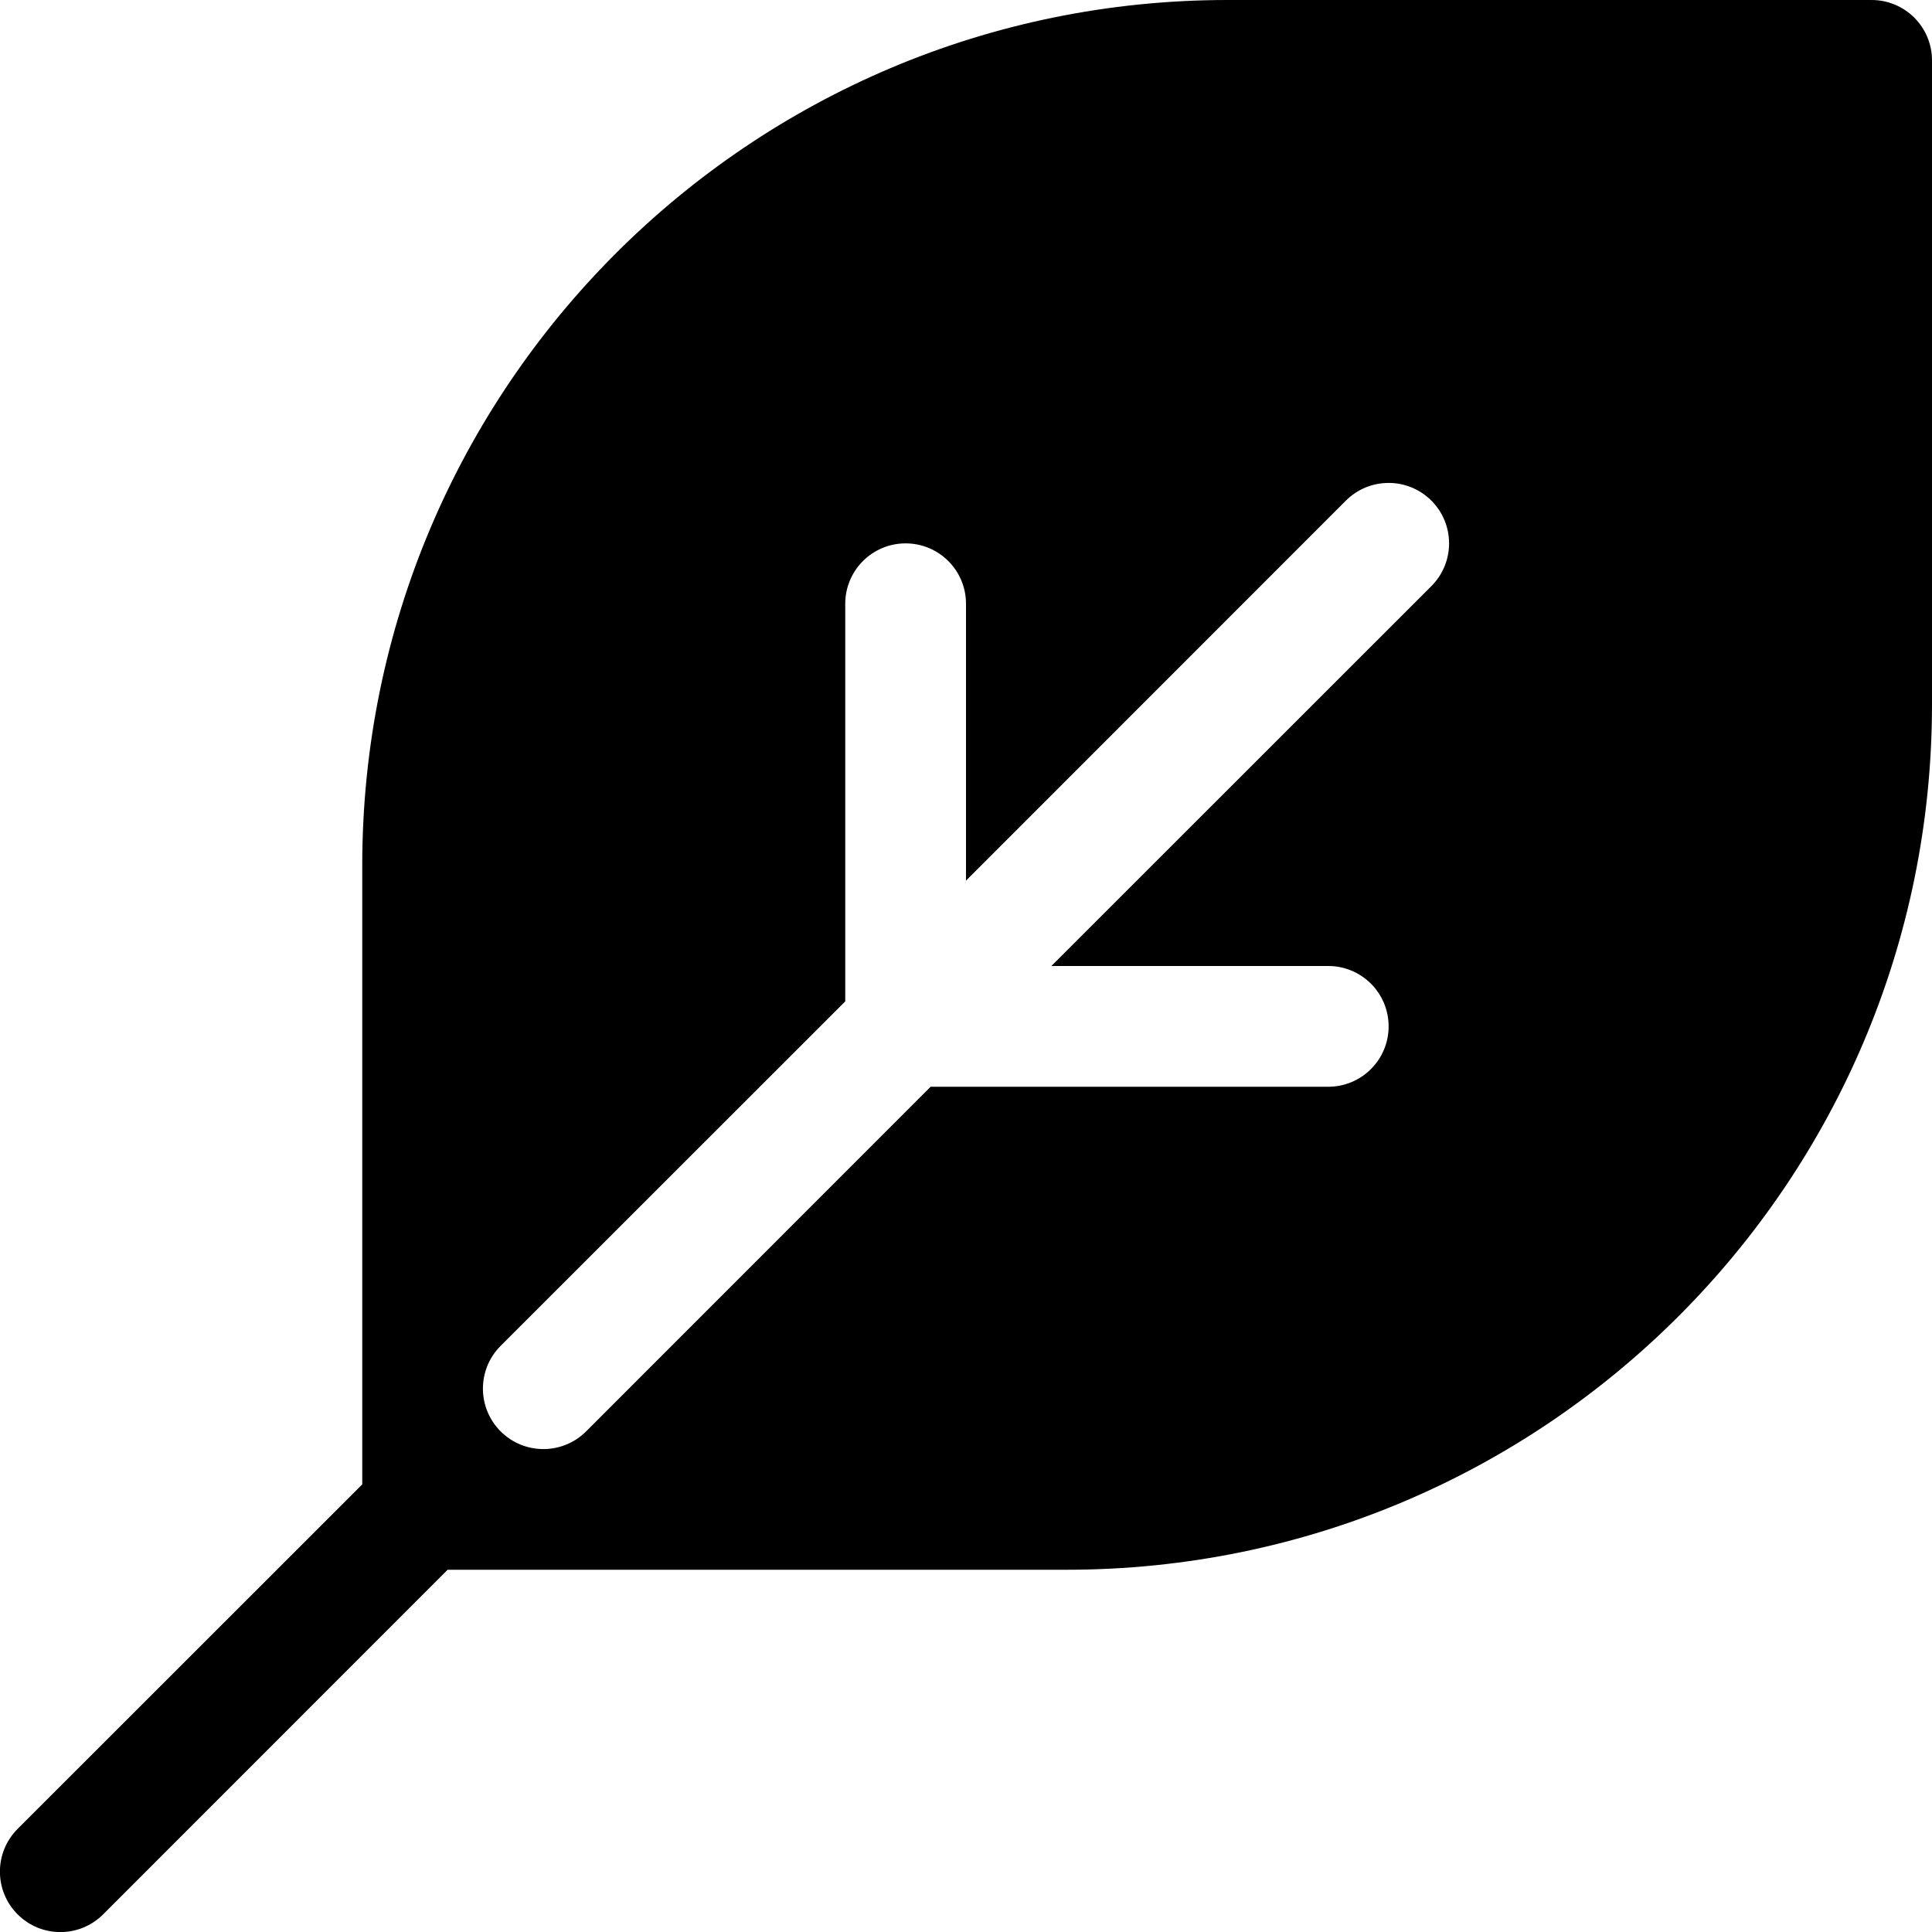
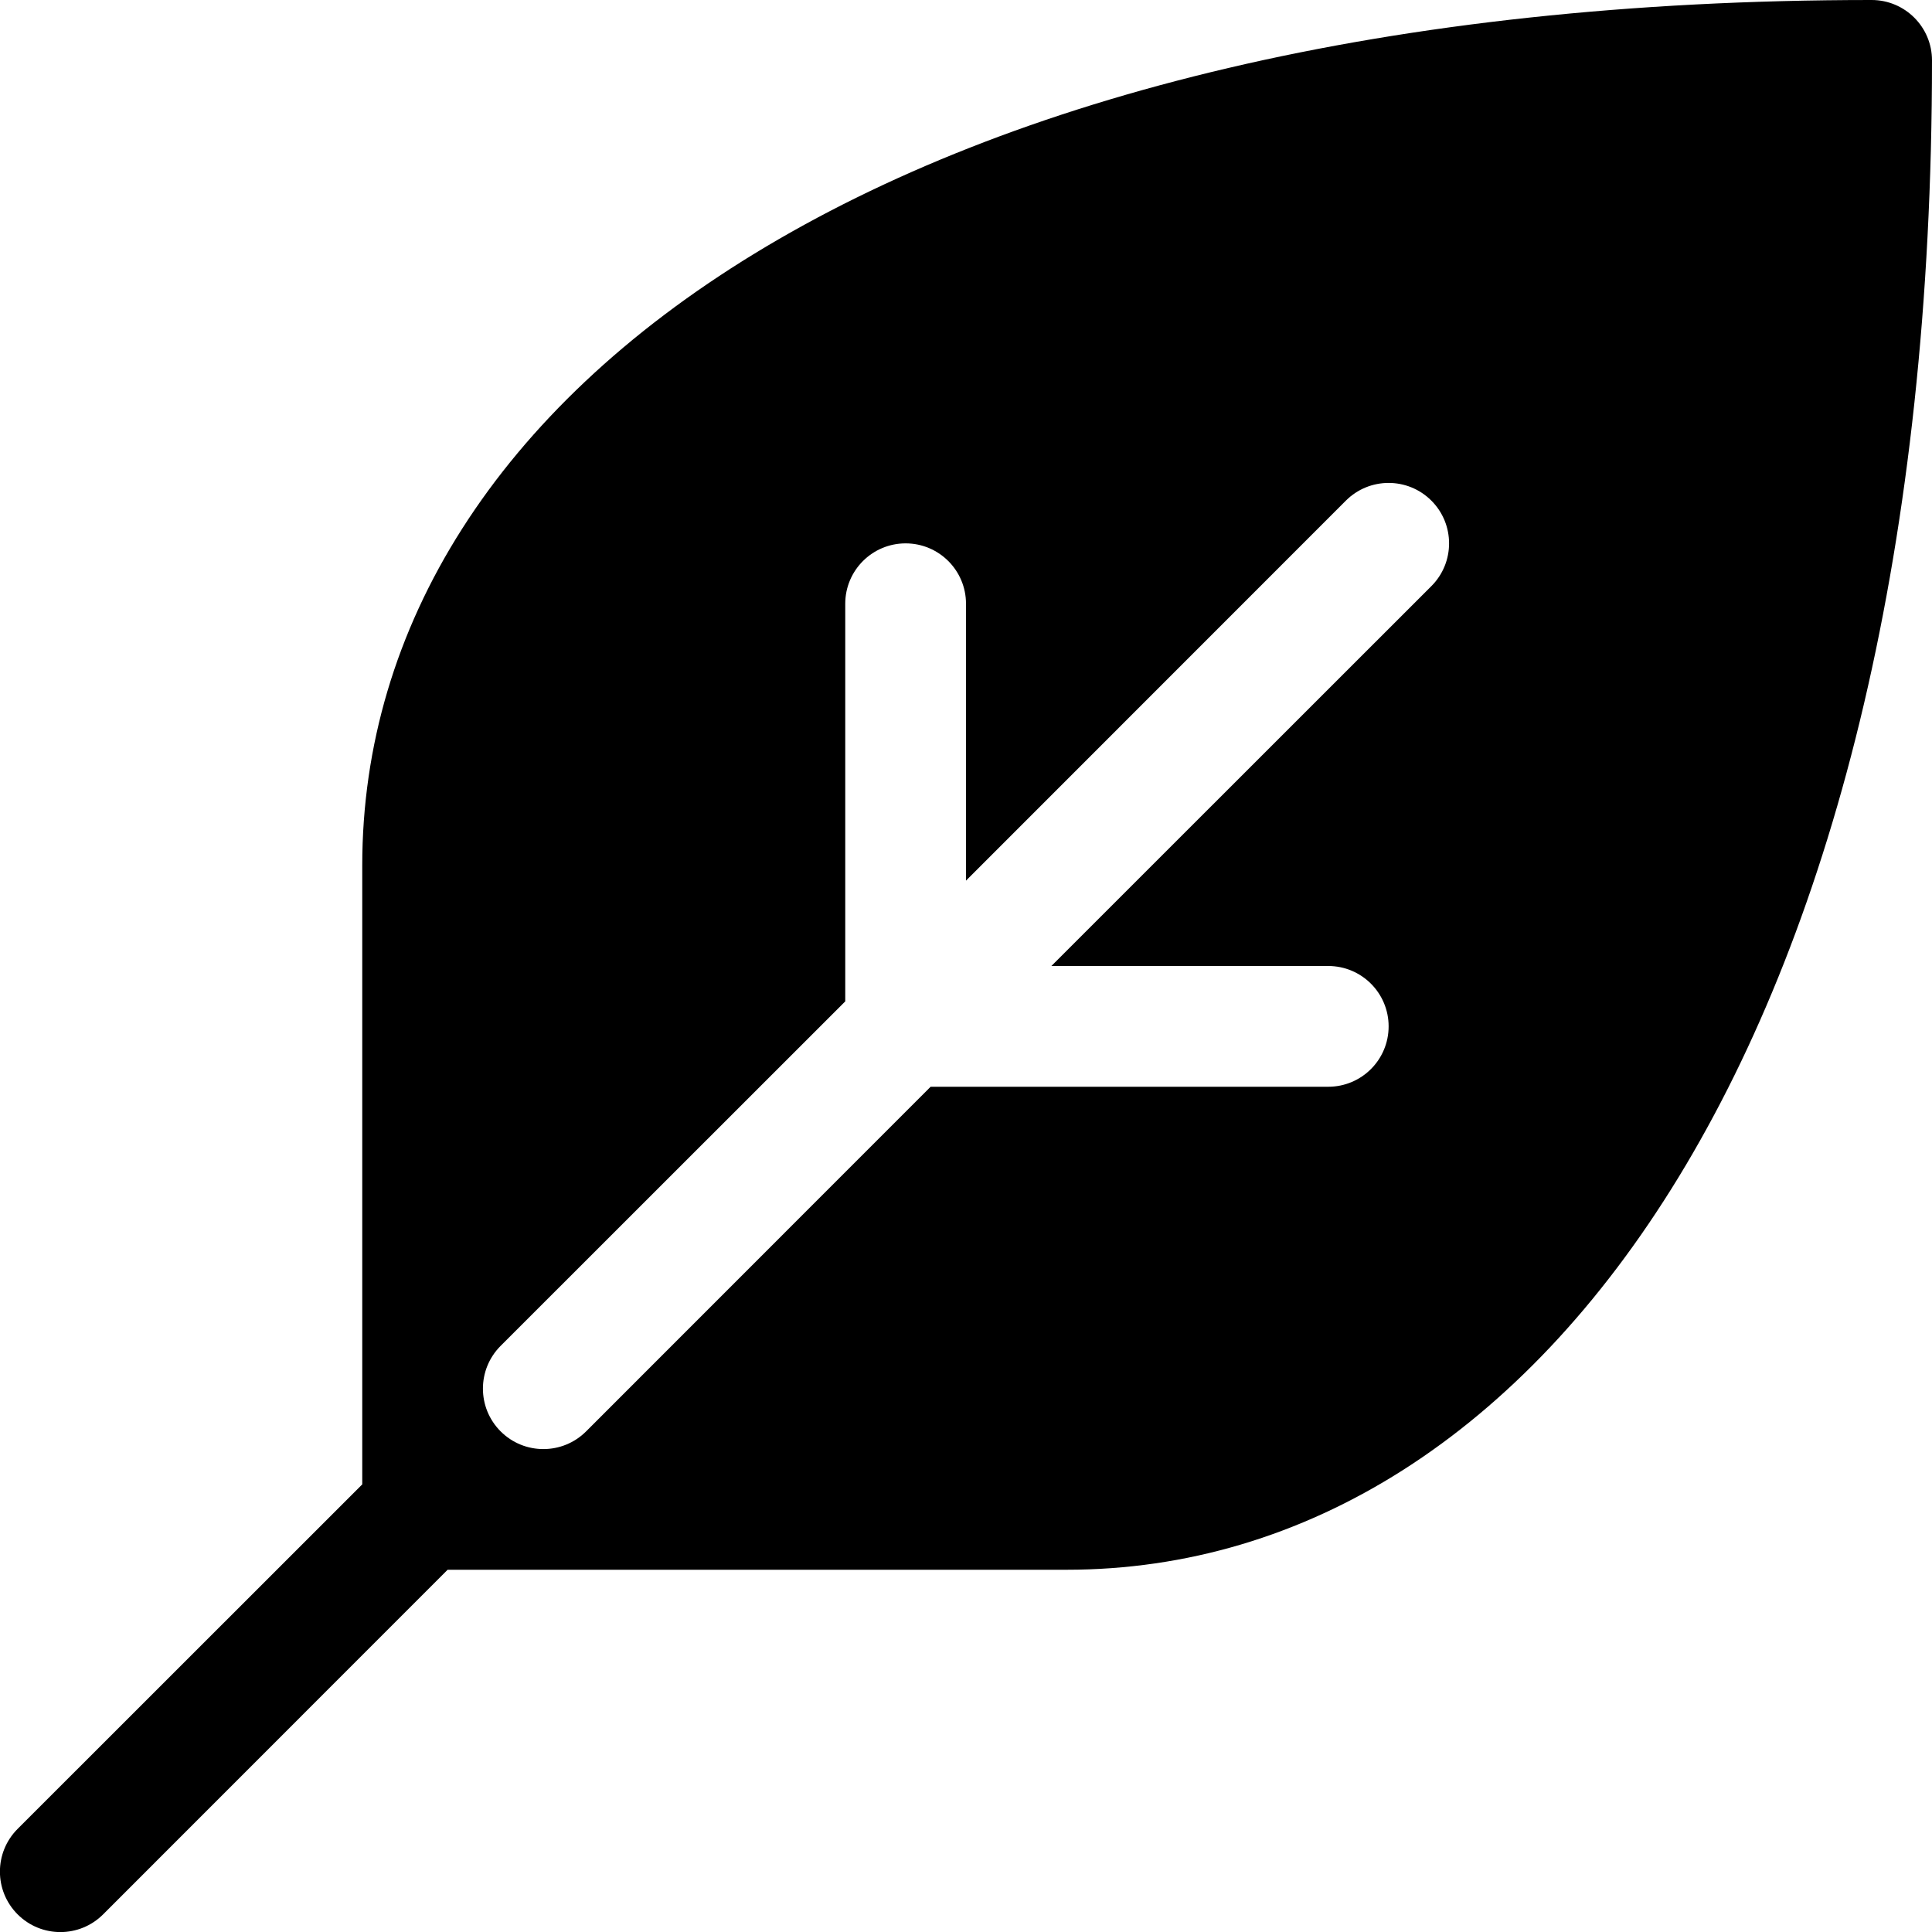
<svg xmlns="http://www.w3.org/2000/svg" width="16" height="16" focusable="false" viewBox="0 0 16 16">
-   <path fill="currentColor" d="M7 8.293l-2.854 2.853a.5.5 0 0 0 .708.708L7.707 9H11a.5.5 0 1 0 0-1H8.707l3.147-3.146a.5.5 0 0 0-.708-.708L8 7.293V5a.5.5 0 0 0-1 0v3.293zM3.707 13L.854 15.854a.5.5 0 0 1-.708-.708L3 12.293V7.167A7.167 7.167 0 0 1 10.167 0H15.5a.5.5 0 0 1 .5.5v5.333A7.167 7.167 0 0 1 8.833 13H3.707z" />
+   <path fill="currentColor" d="M7 8.293l-2.854 2.853a.5.5 0 0 0 .708.708L7.707 9H11a.5.5 0 1 0 0-1H8.707l3.147-3.146a.5.5 0 0 0-.708-.708L8 7.293V5a.5.5 0 0 0-1 0v3.293zM3.707 13L.854 15.854a.5.5 0 0 1-.708-.708L3 12.293V7.167C3 3.209 7.5 0 15.5 0a.5.5 0 0 1 .5.5c0 8-3.209 12.5-7.167 12.5H3.707z" />
</svg>
